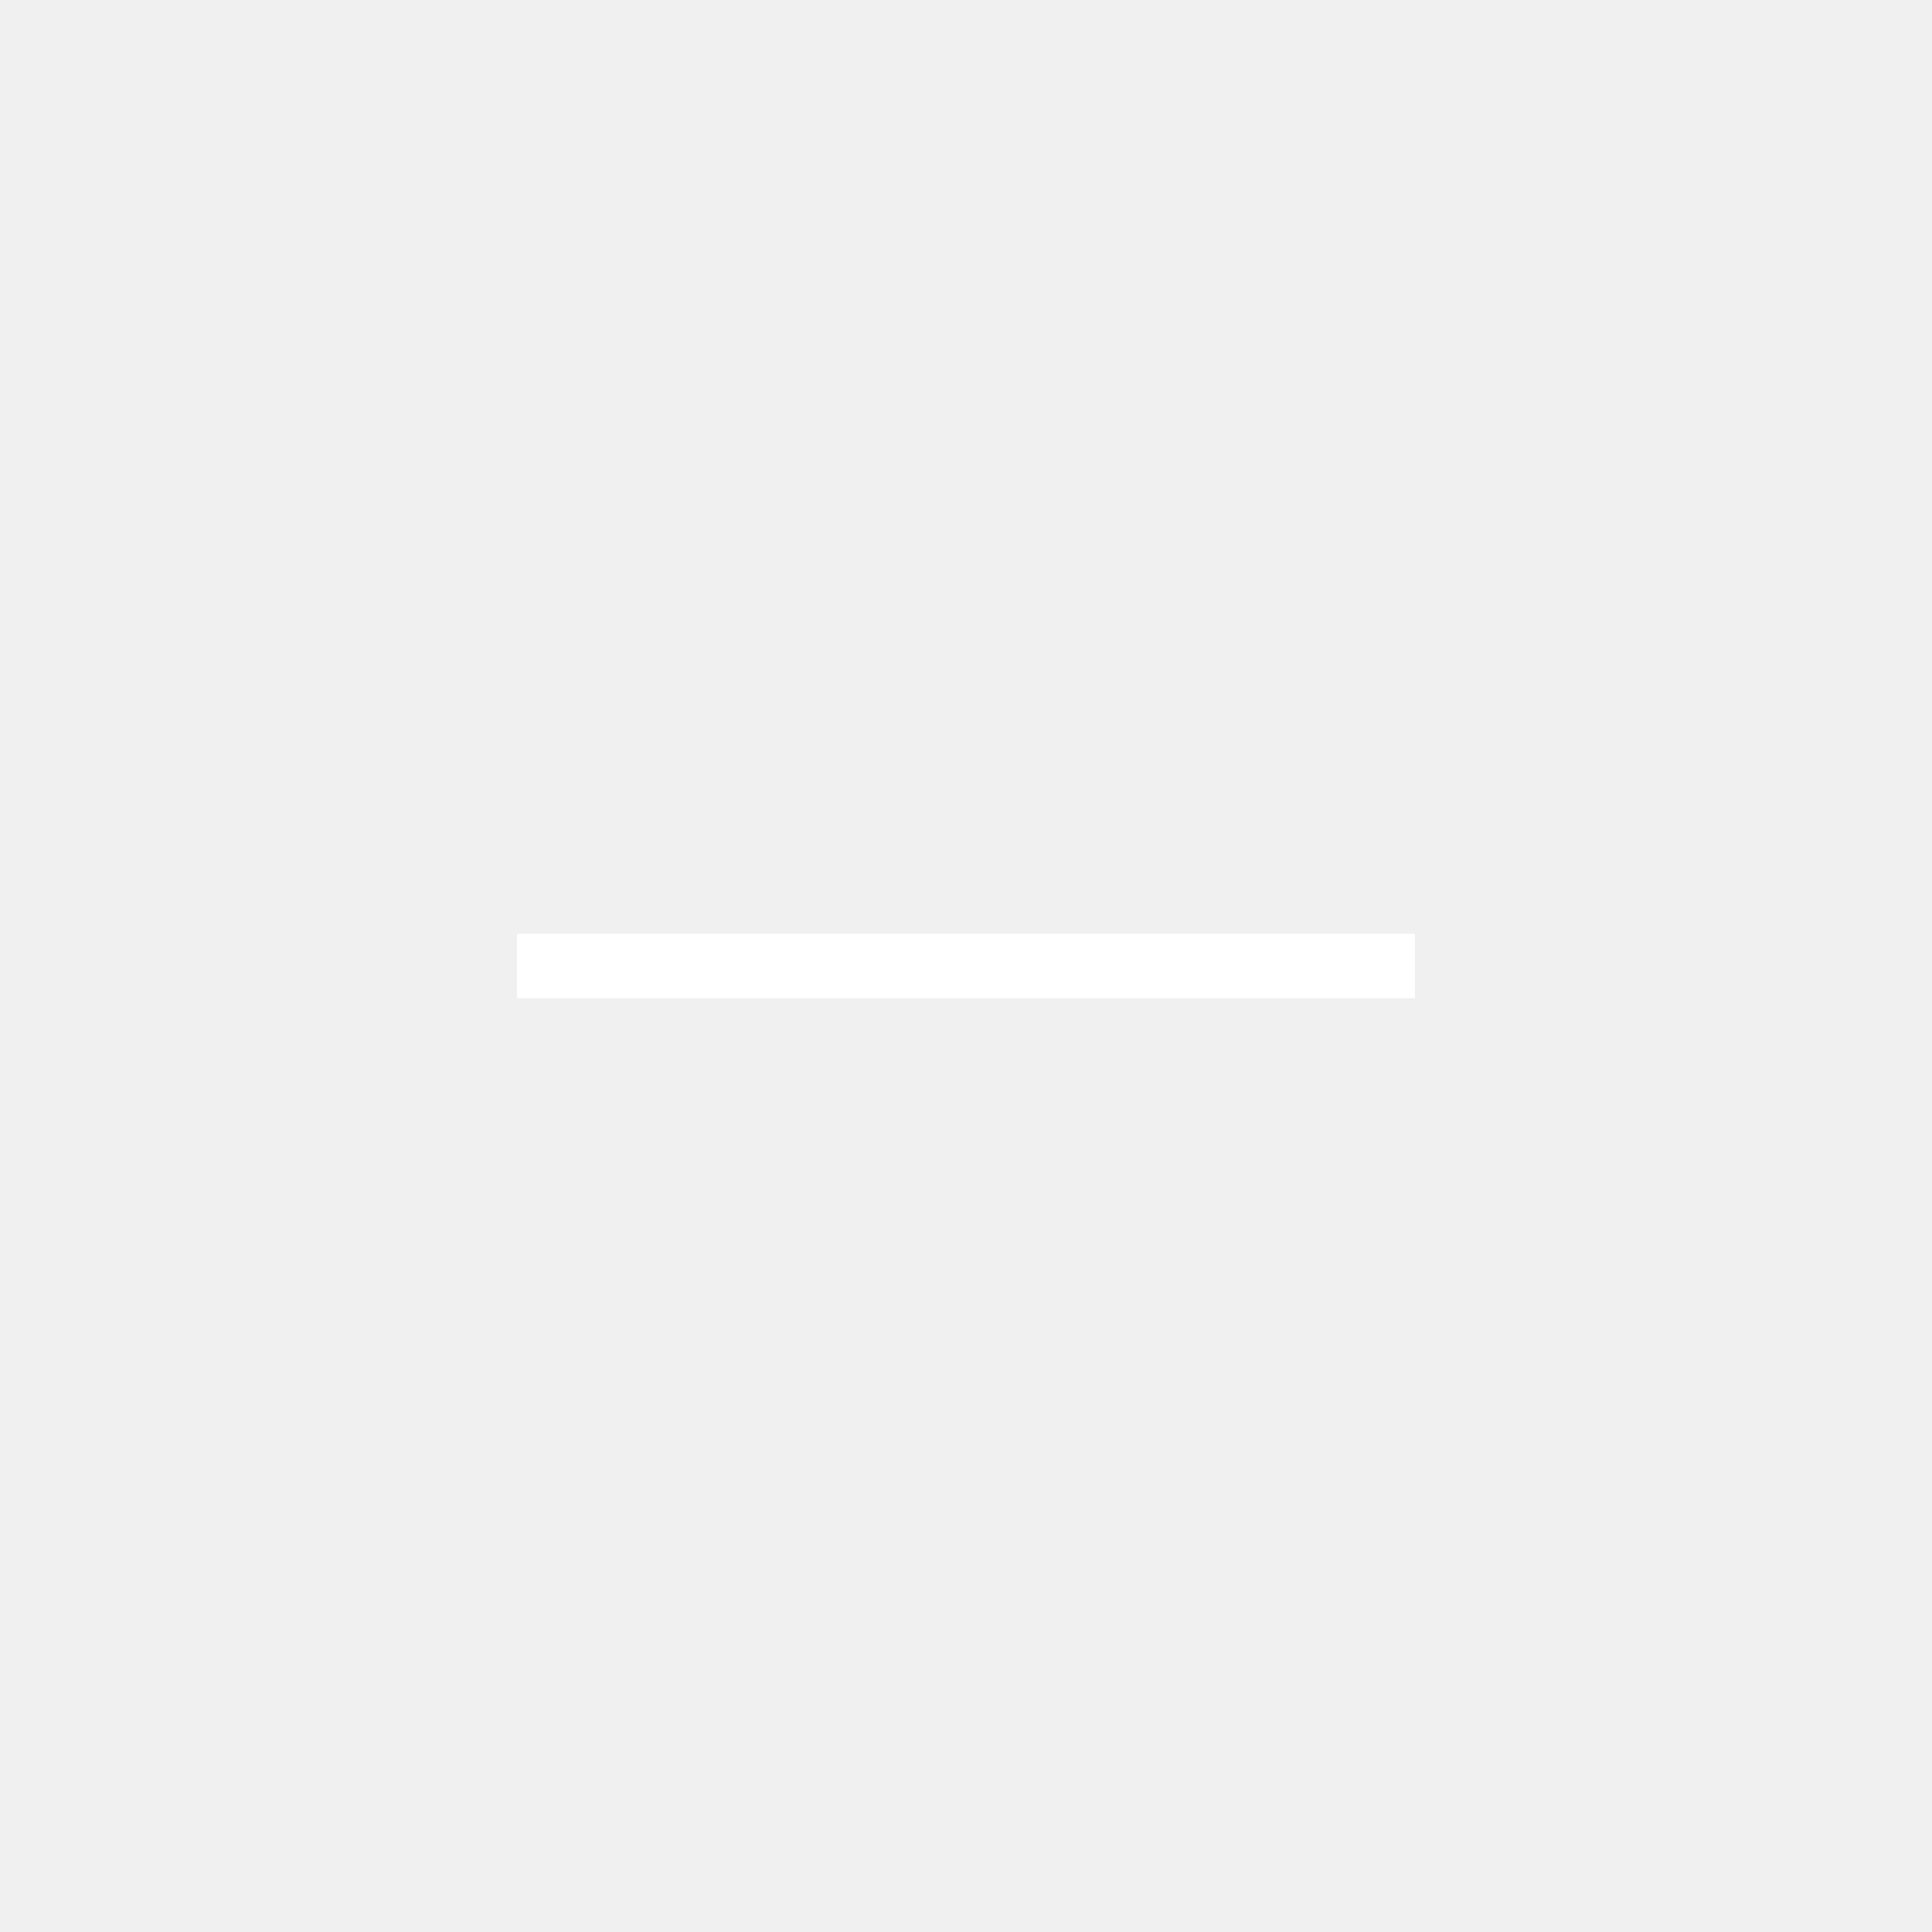
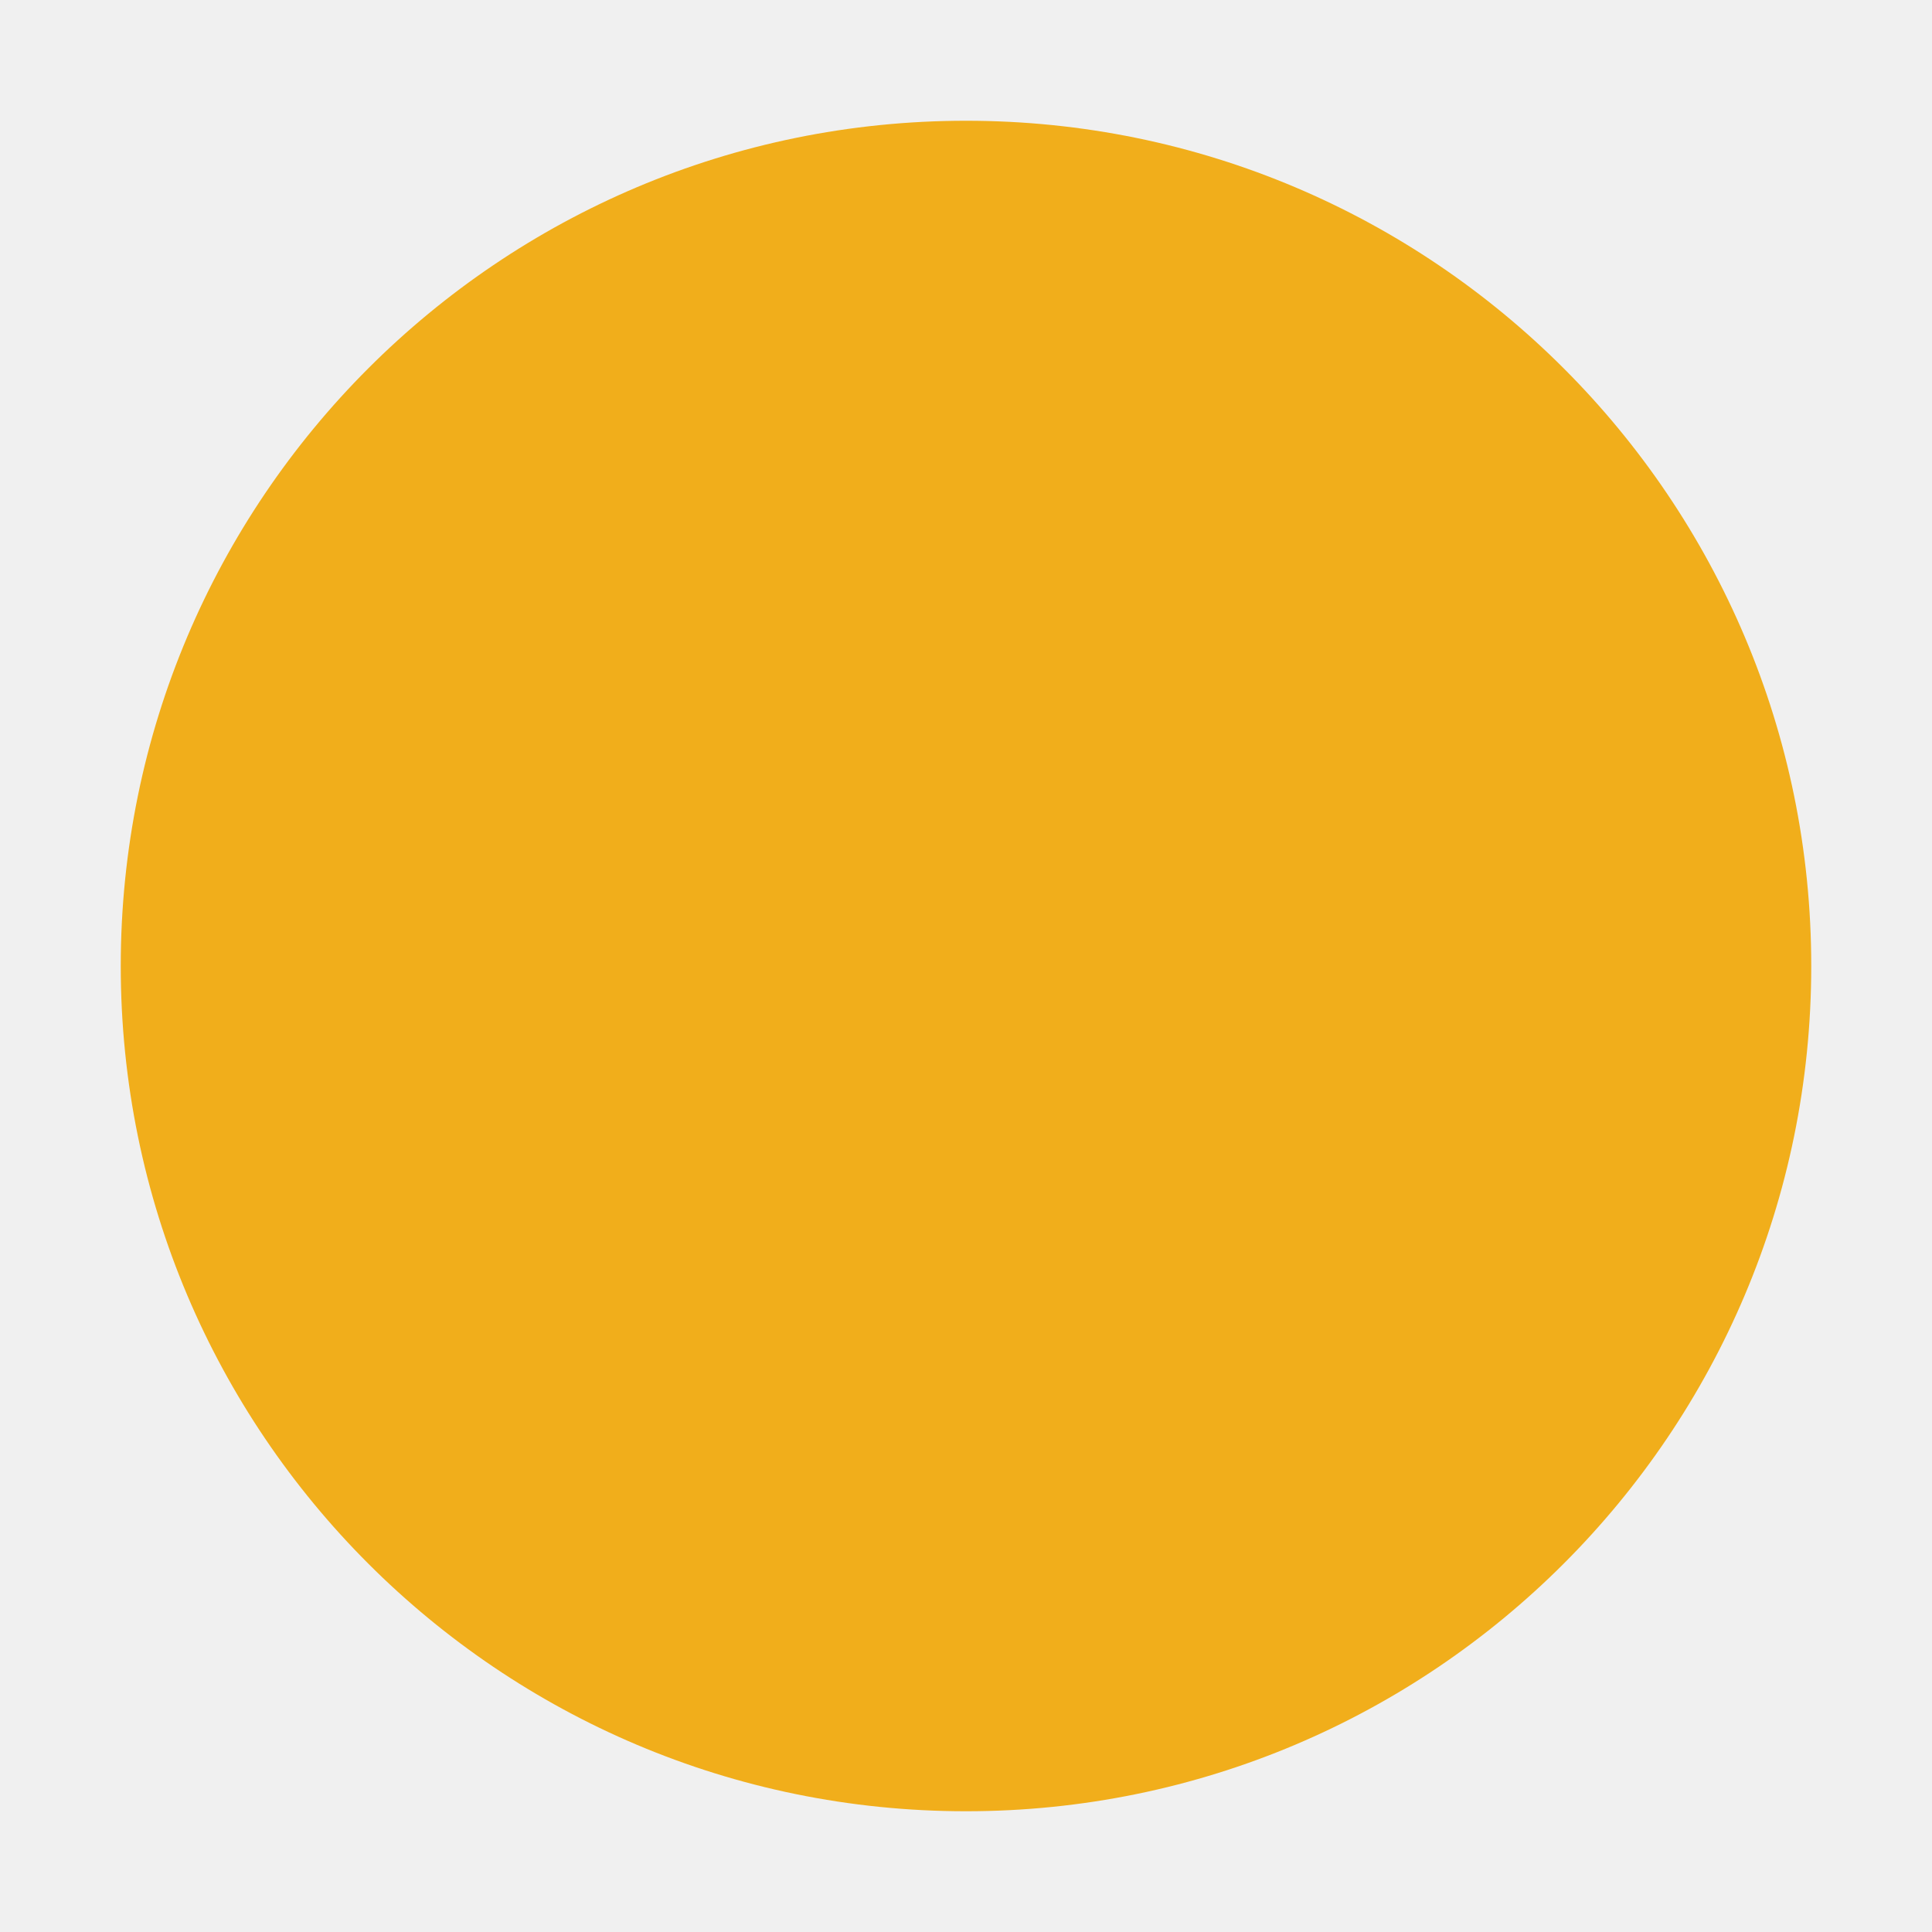
- <svg xmlns="http://www.w3.org/2000/svg" width="30" height="30" version="1.1" viewBox="0 0 7.938 7.938">
-   <g transform="translate(0 -289.06)">
-     <polygon transform="matrix(.36897 0 0 .26458 -3.4106 287.87)" points="25 20 25 19 24.529 19 15.471 19 15 19 15 20 15.471 20 24.529 20" fill="#fff" />
-   </g>
+ <svg xmlns="http://www.w3.org/2000/svg" width="16" height="16" version="1.1">
+   <rect y="6.1035e-7" width="16" height="16" ry="1.6931e-5" opacity="0" stroke-width=".474" style="paint-order:markers stroke fill" />
+   <path d="m8 15c3.866 0 7-3.134 7-7s-3.134-7-7-7c-3.866 0-7 3.134-7 7s3.134 7 7 7" fill="#f1ae1b" fill-rule="evenodd" />
</svg>
